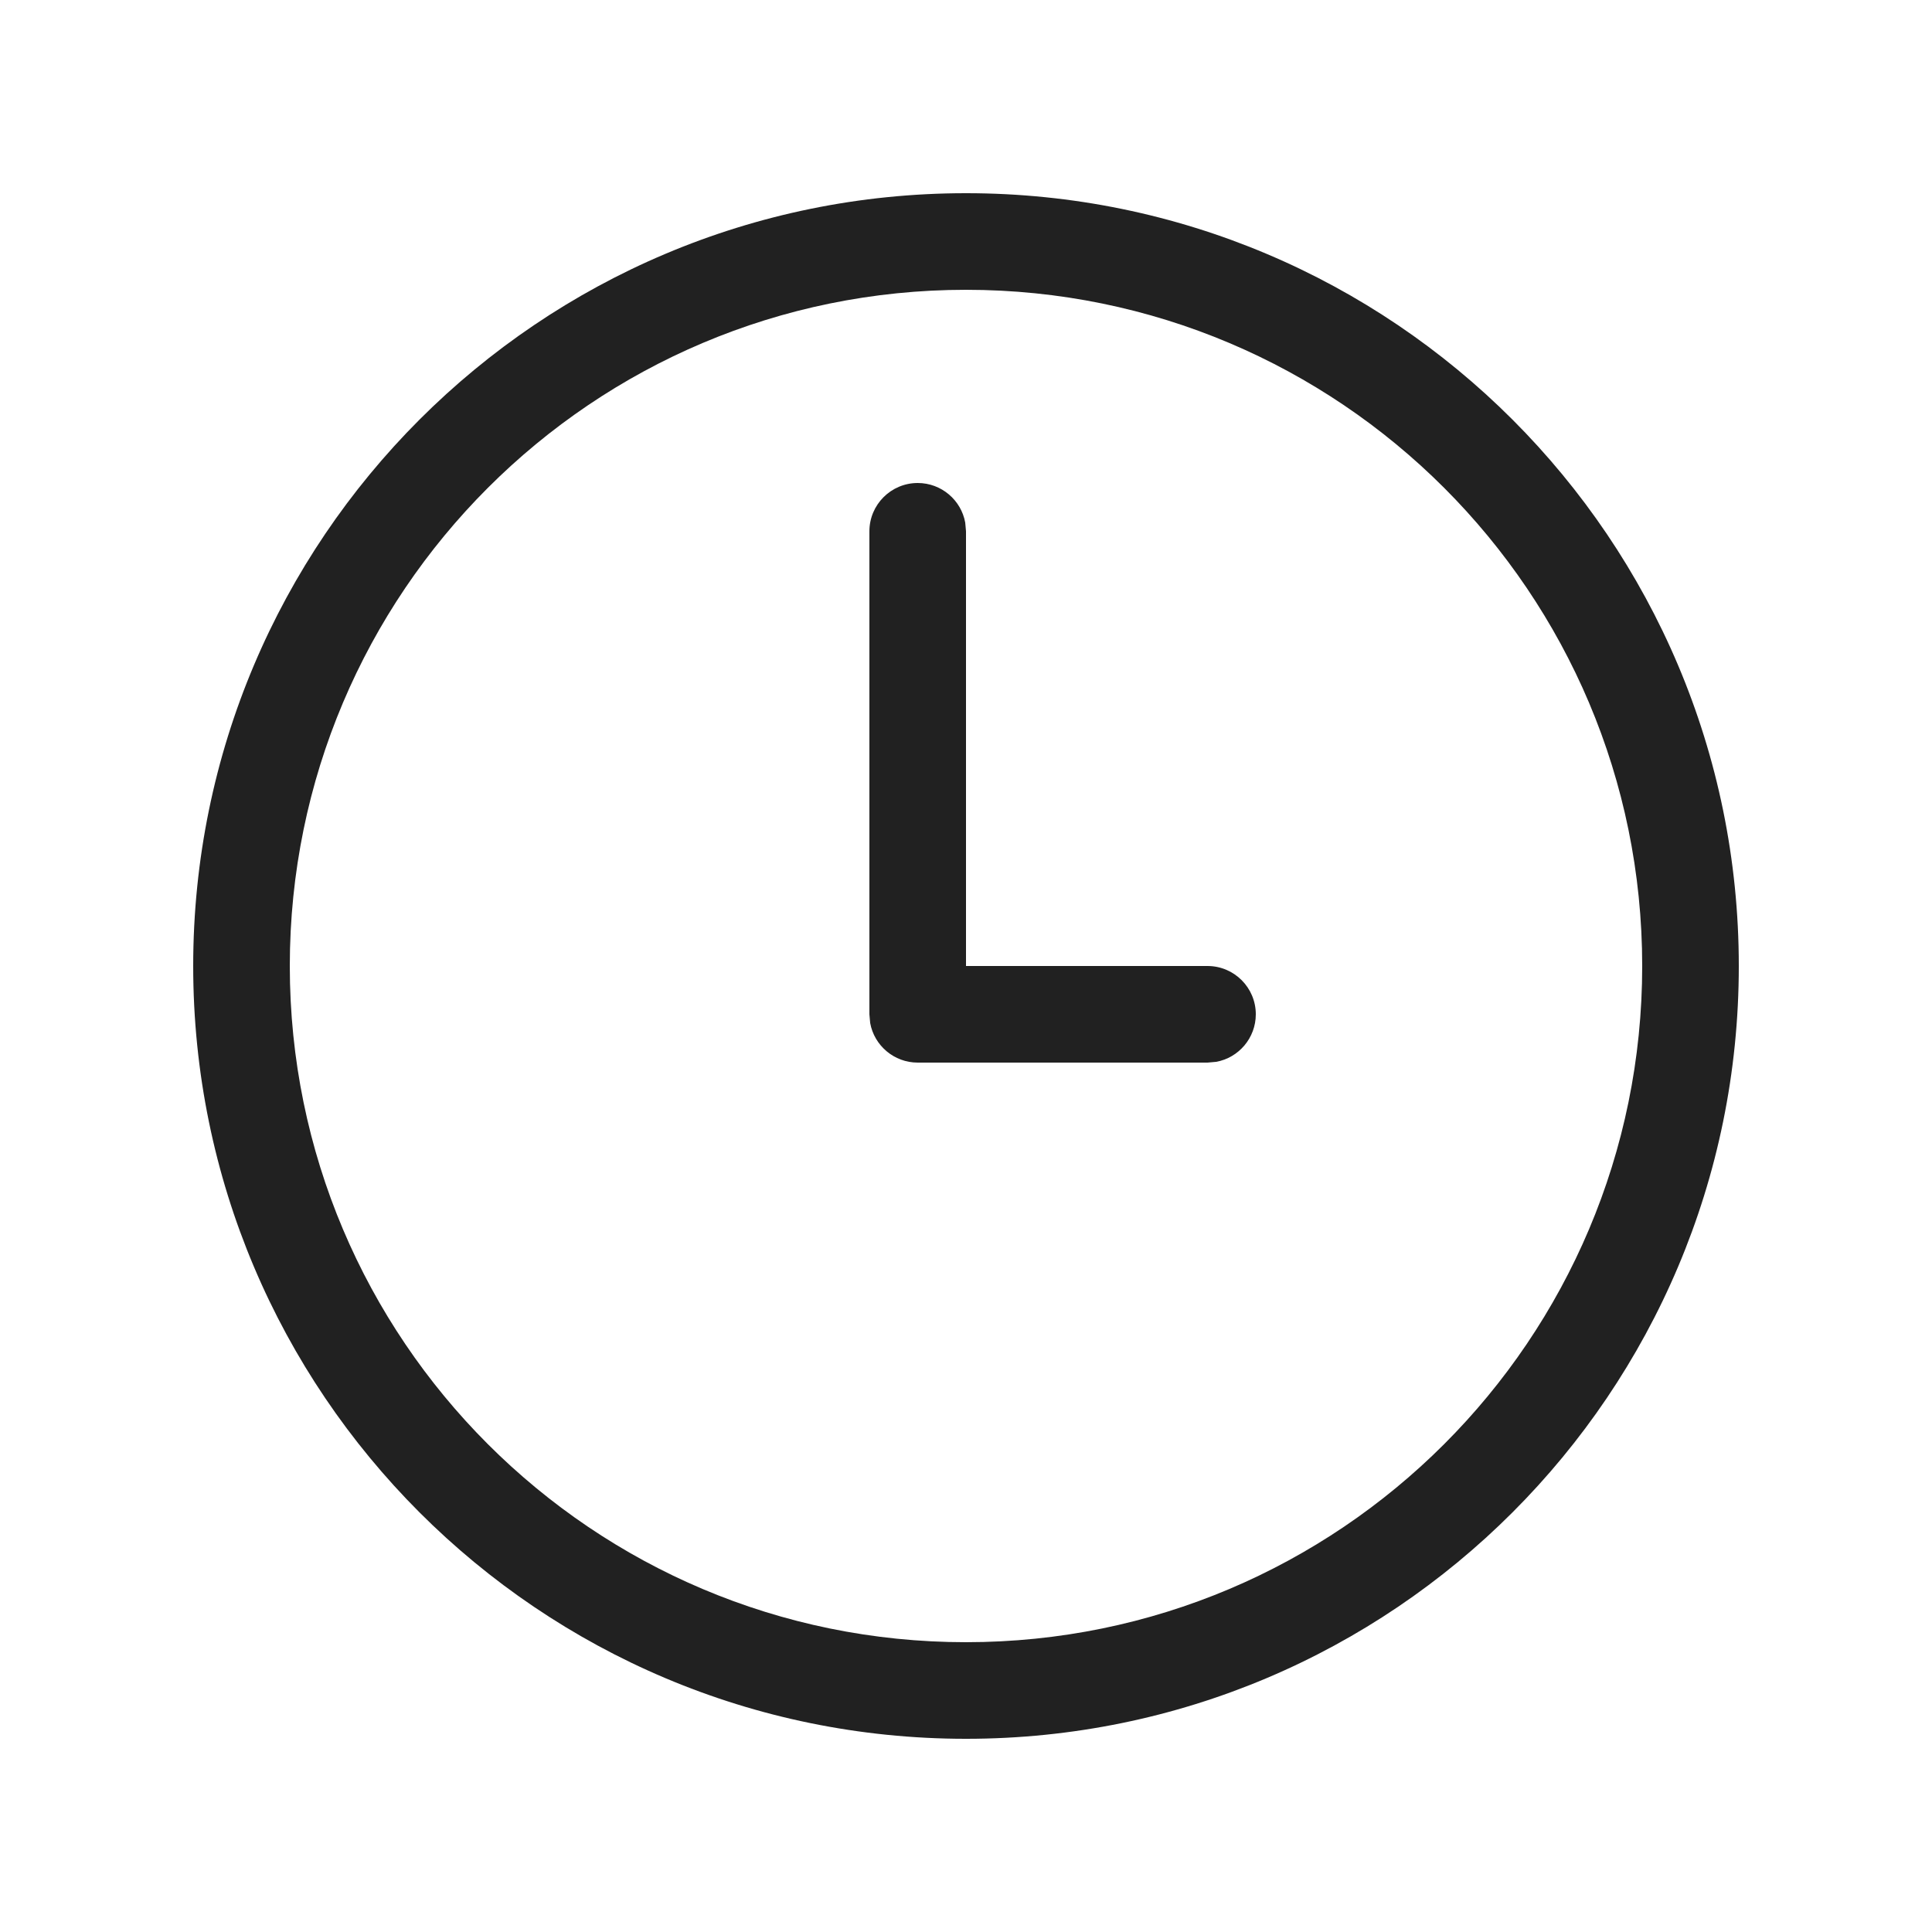
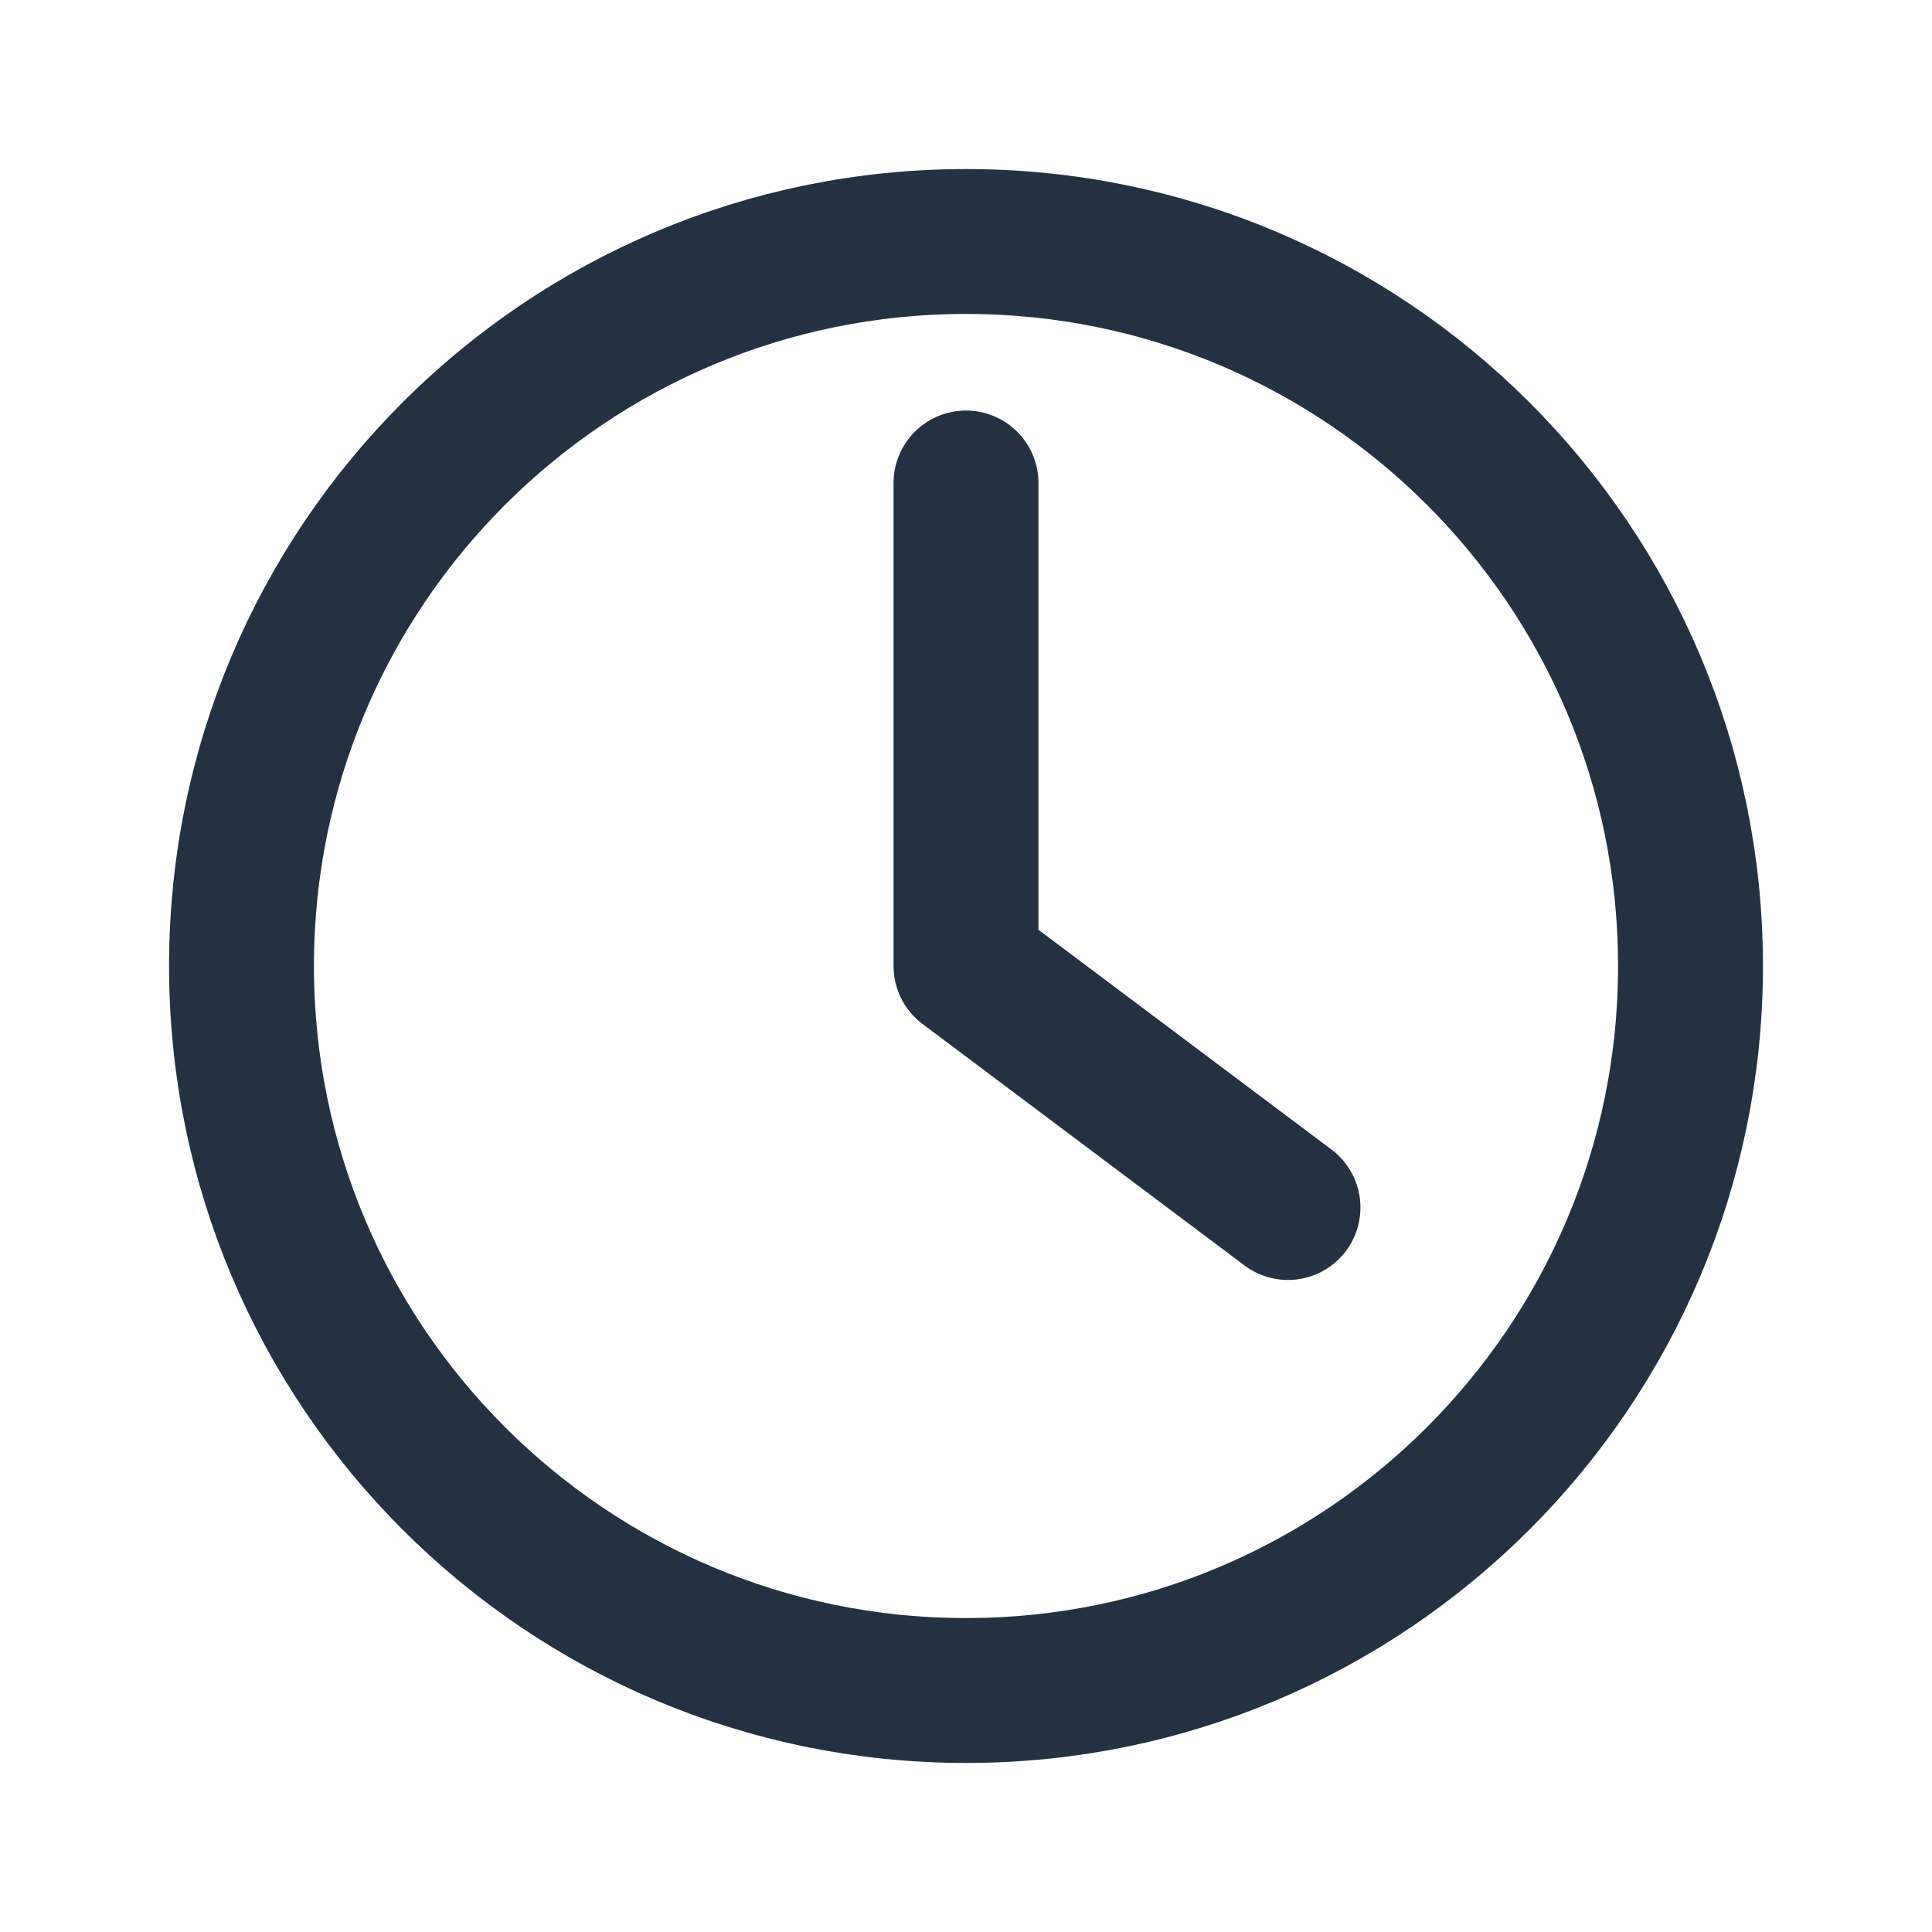
- <svg xmlns="http://www.w3.org/2000/svg" width="20" height="20" viewBox="0 0 20 20" fill="none">
-   <path d="M10 2C14.418 2 18 5.582 18 10C18 14.418 14.418 18 10 18C5.582 18 2 14.418 2 10C2 5.582 5.582 2 10 2ZM10 3C6.134 3 3 6.134 3 10C3 13.866 6.134 17 10 17C13.866 17 17 13.866 17 10C17 6.134 13.866 3 10 3ZM9.5 5C9.745 5 9.95 5.177 9.992 5.41L10 5.5V10H12.5C12.776 10 13 10.224 13 10.5C13 10.745 12.823 10.95 12.59 10.992L12.5 11H9.5C9.255 11 9.05 10.823 9.008 10.59L9 10.5V5.5C9 5.224 9.224 5 9.5 5Z" fill="#212121" />
+ <svg xmlns="http://www.w3.org/2000/svg" width="20" height="20" viewBox="0 0 24 24">
+   <g color="#243142" fill="none" stroke="#243142" stroke-width="1.8" stroke-linecap="round" stroke-linejoin="round">
+     <circle cx="12" cy="12" r="9" />
+     <path d="M12 6v6l4 3" />
+   </g>
</svg>
